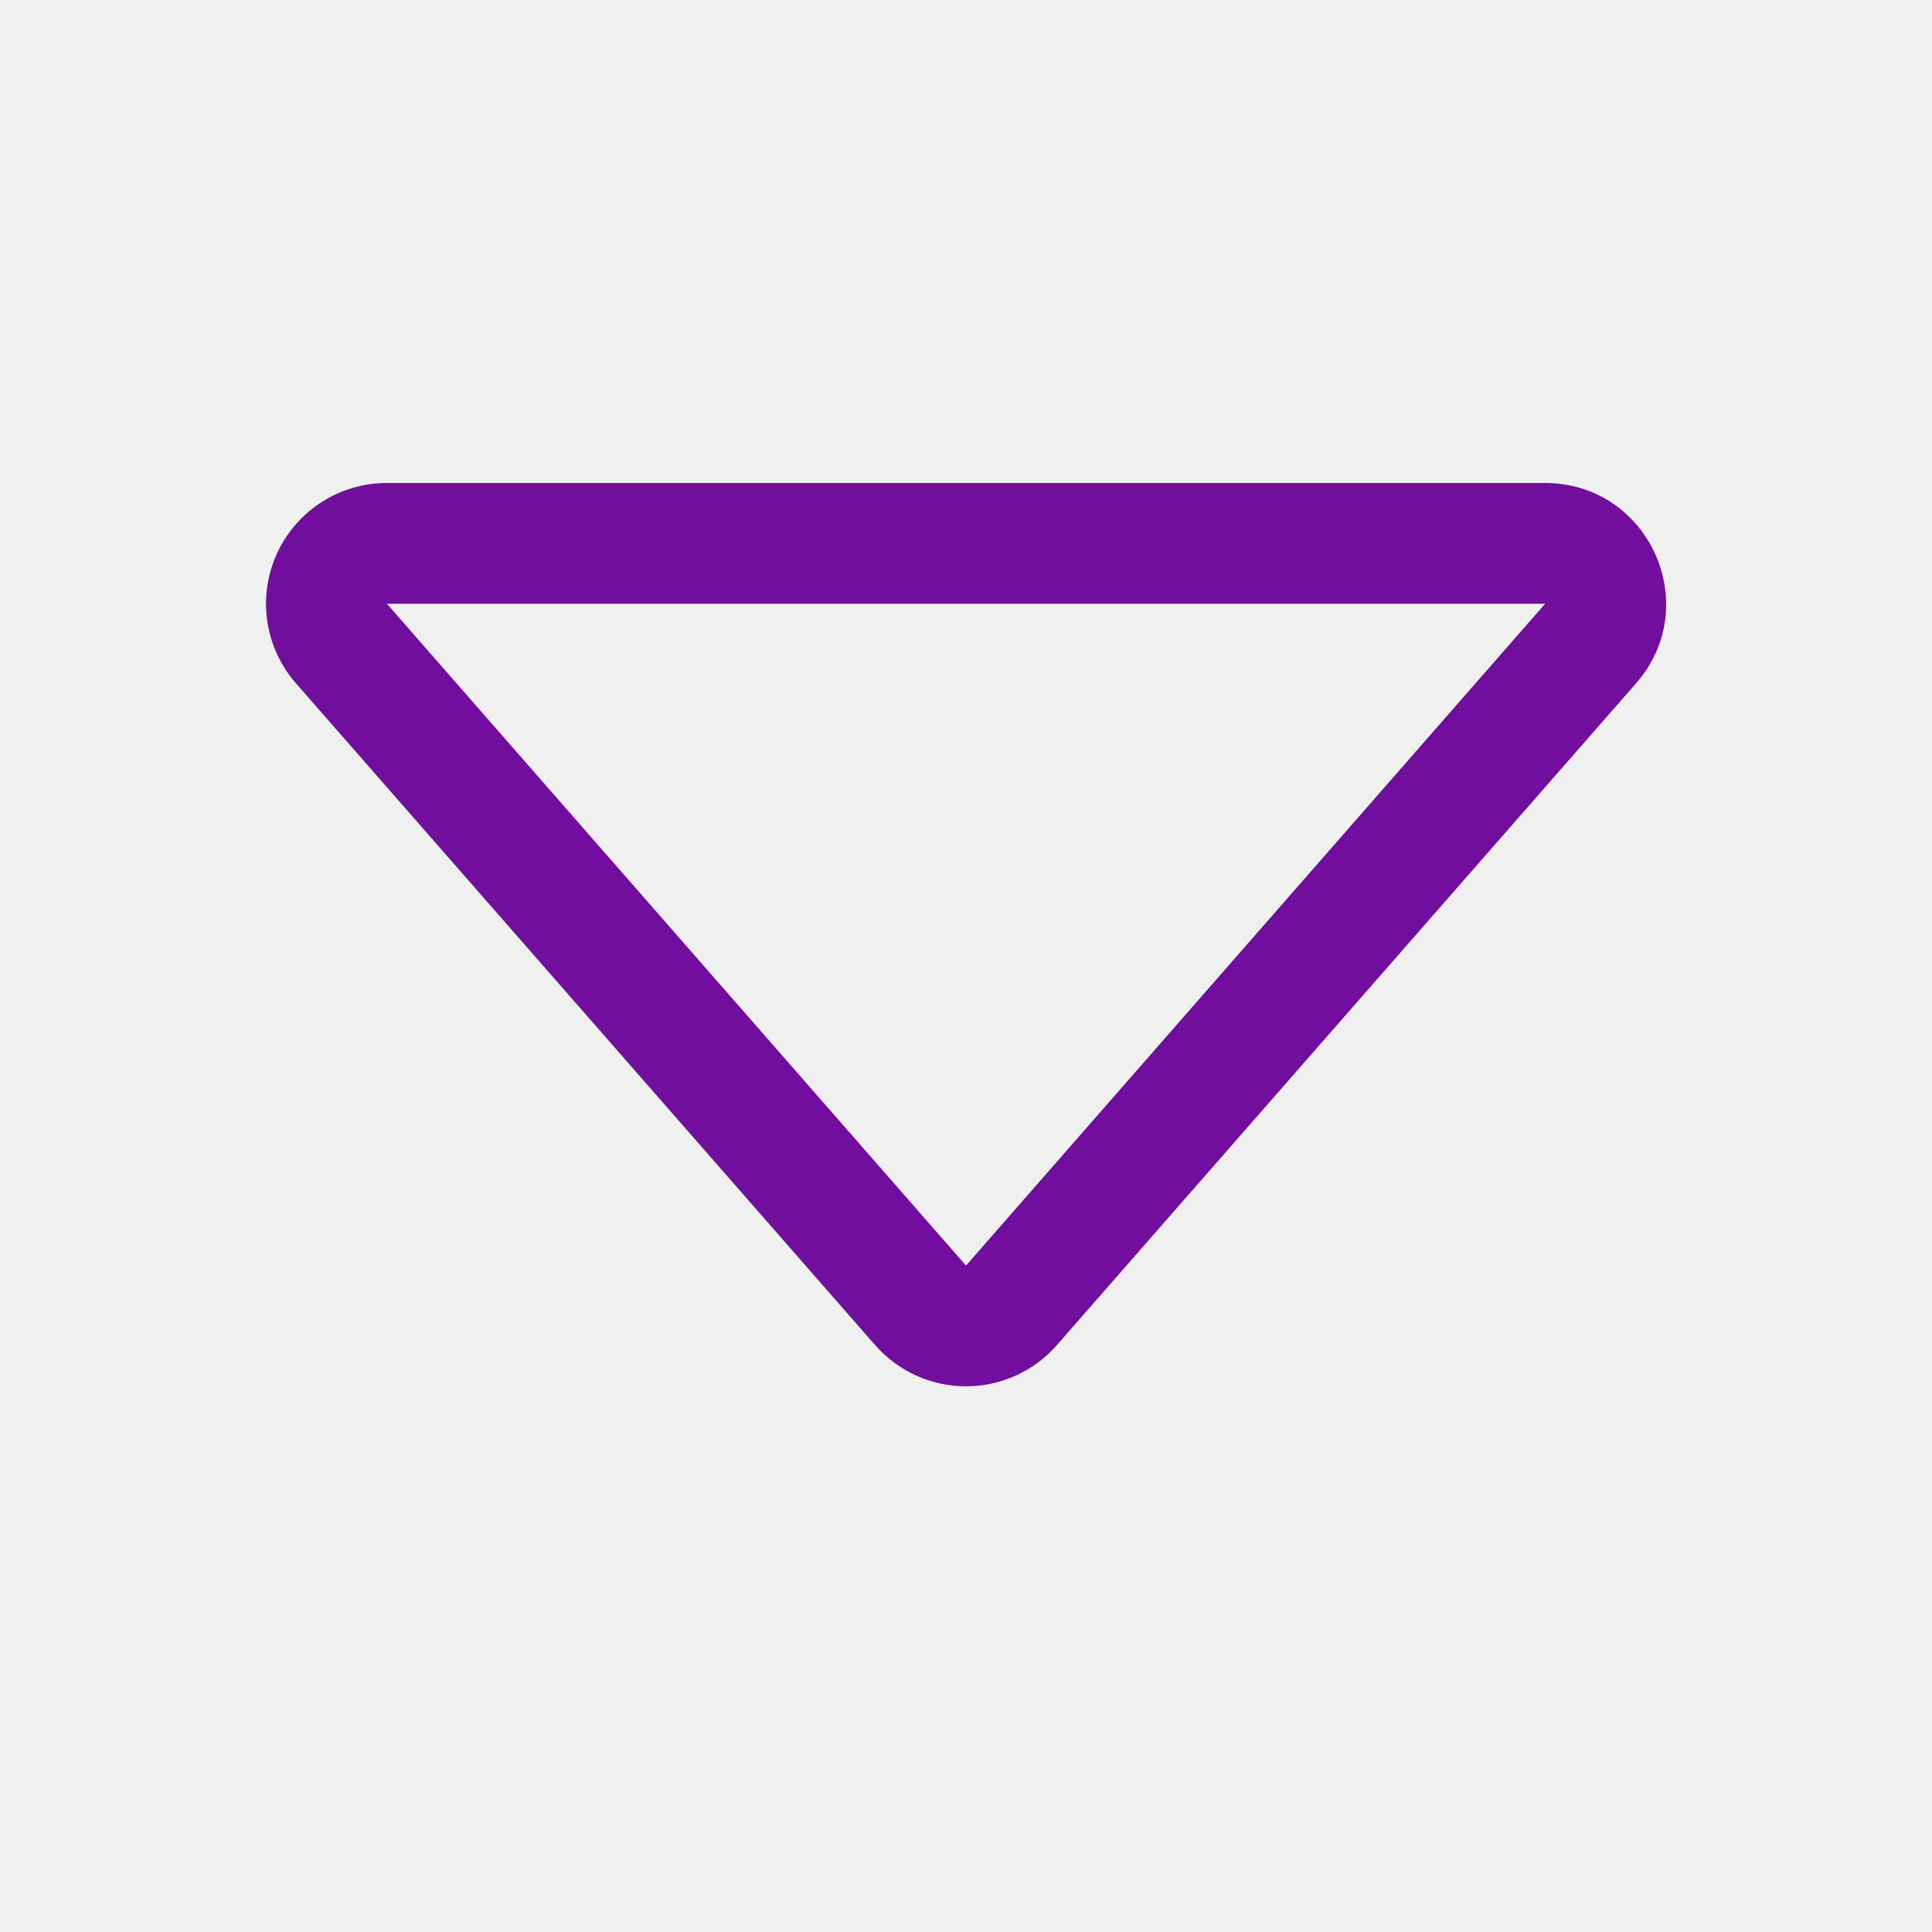
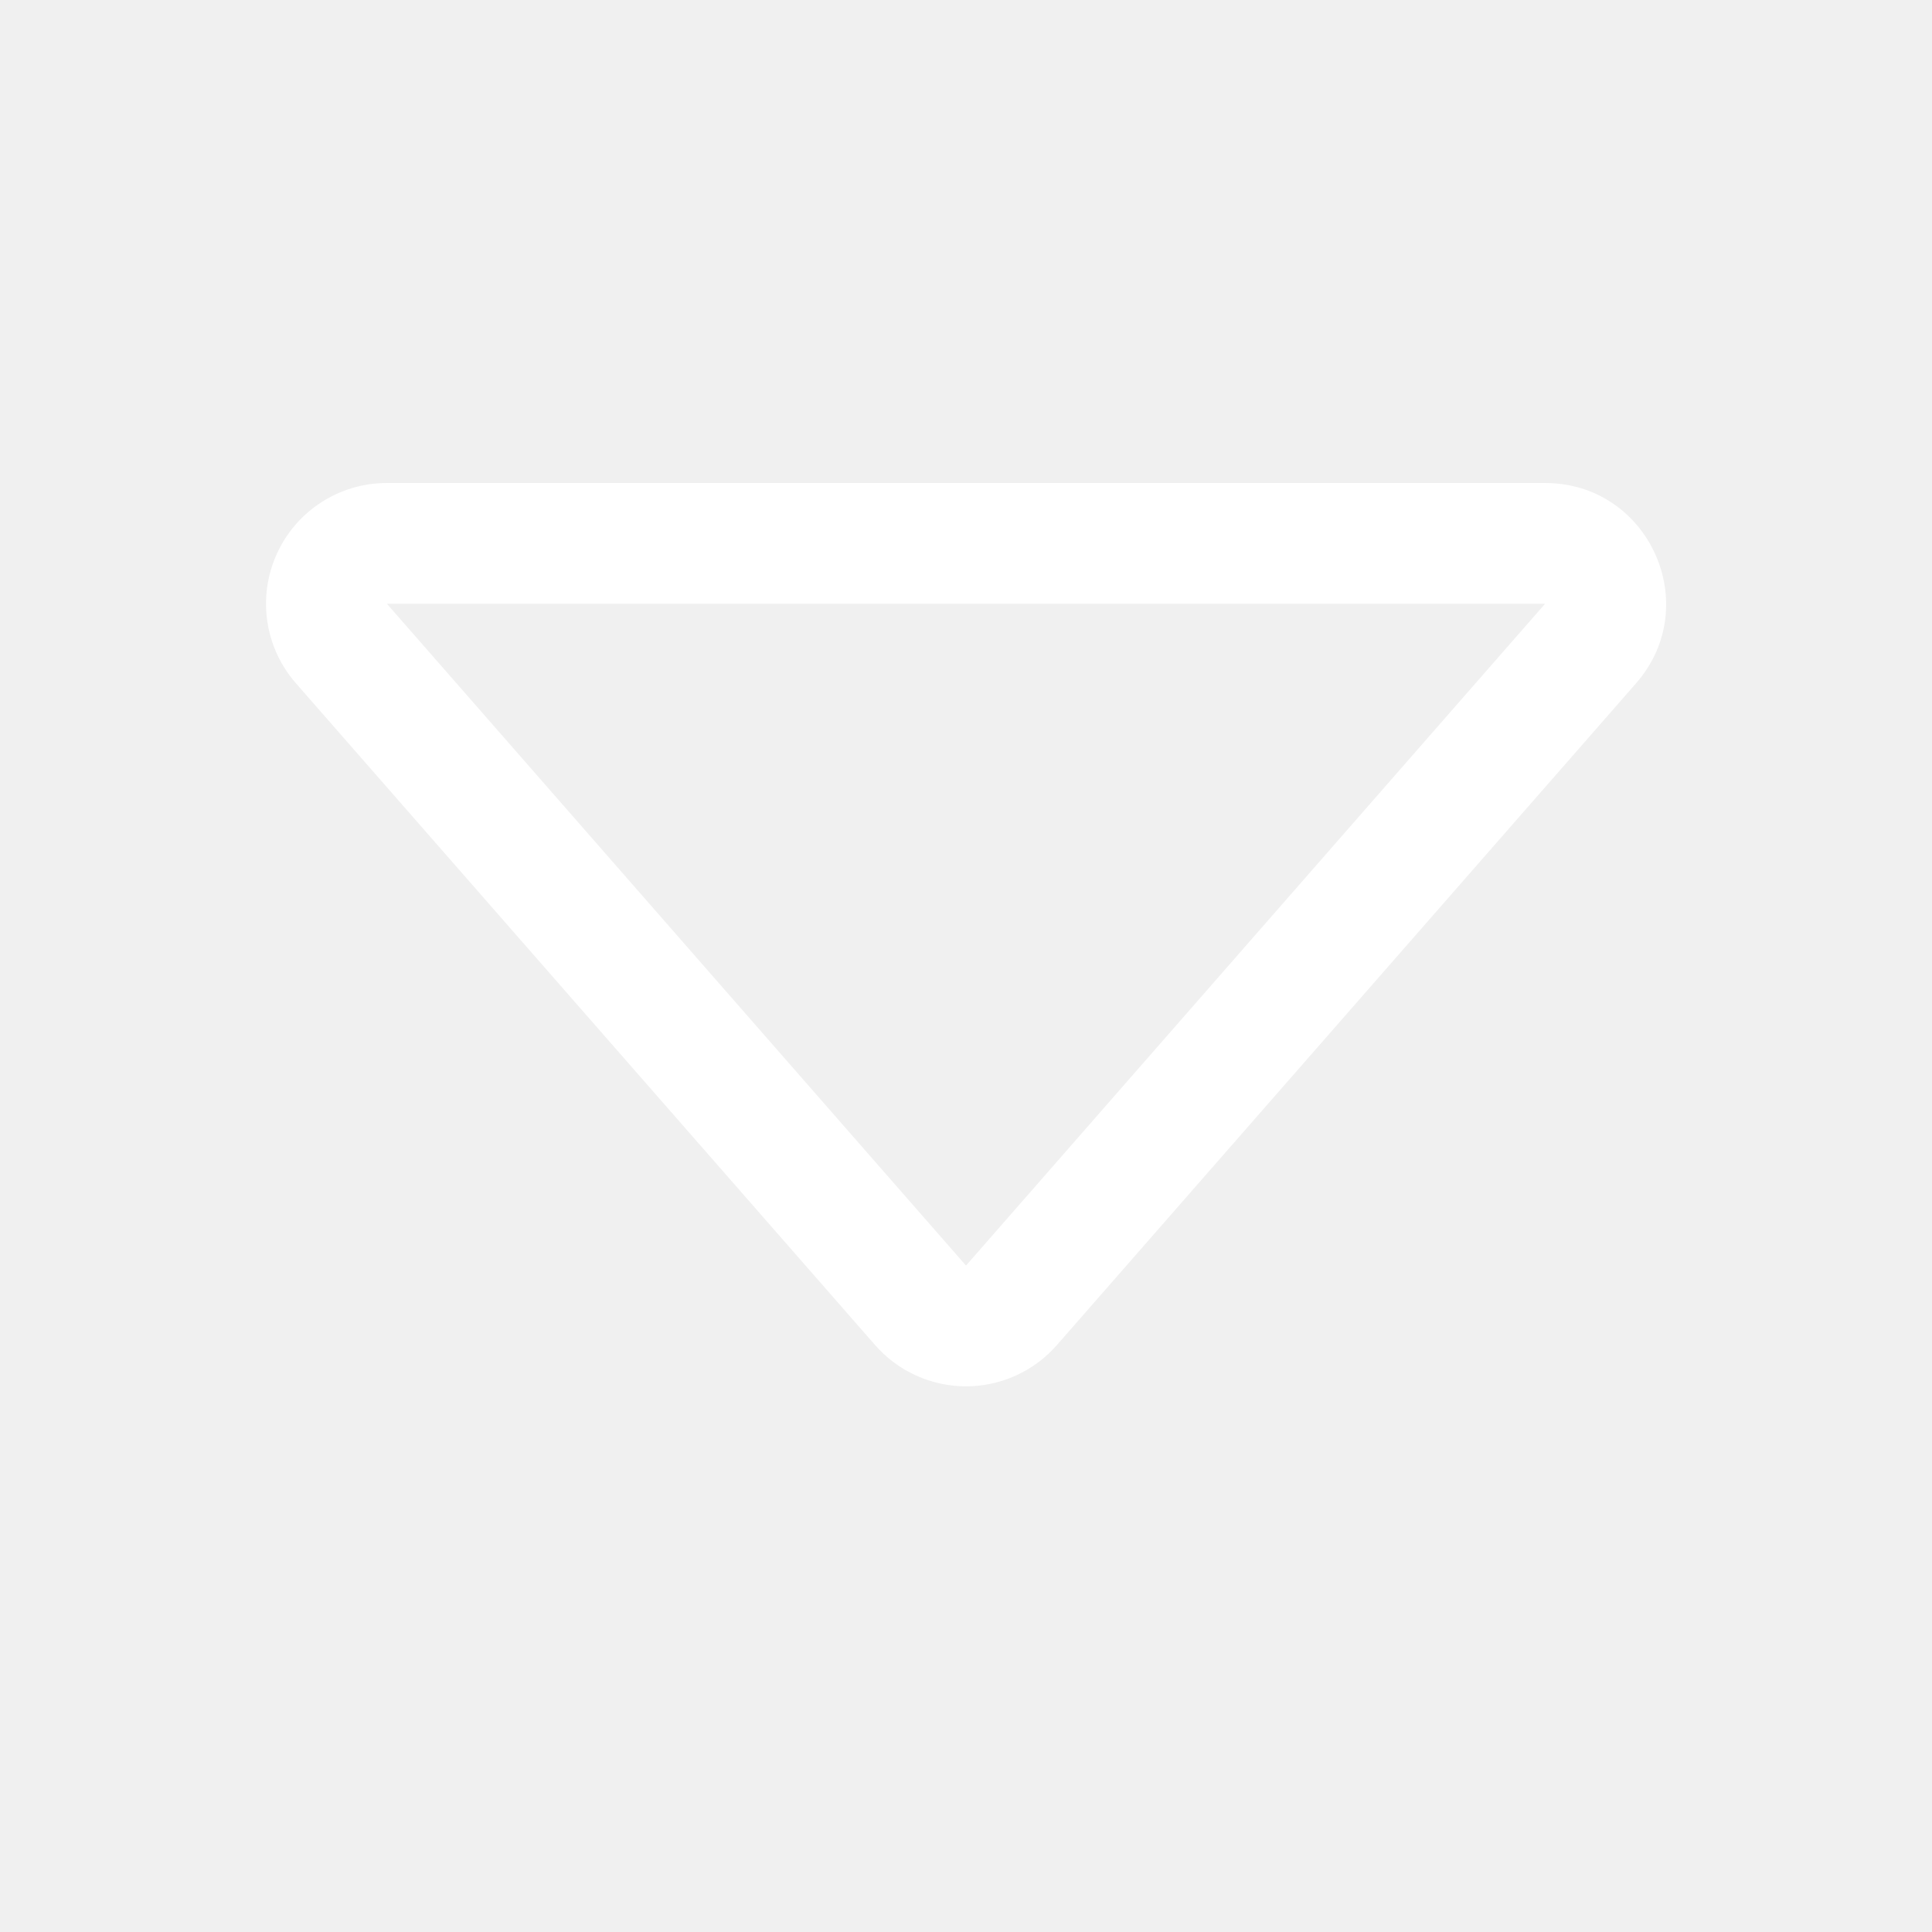
- <svg xmlns="http://www.w3.org/2000/svg" width="16" height="16" fill="#720e9e" class="bi bi-caret-down" viewBox="0 0 16 16">
+ <svg xmlns="http://www.w3.org/2000/svg" width="16" height="16" fill="white" class="bi bi-caret-down" viewBox="0 0 16 16">
  <path d="M3.204 5h9.592L8 10.481 3.204 5zm-.753.659 4.796 5.48a1 1 0 0 0 1.506 0l4.796-5.48c.566-.647.106-1.659-.753-1.659H3.204a1 1 0 0 0-.753 1.659z" />
</svg>
